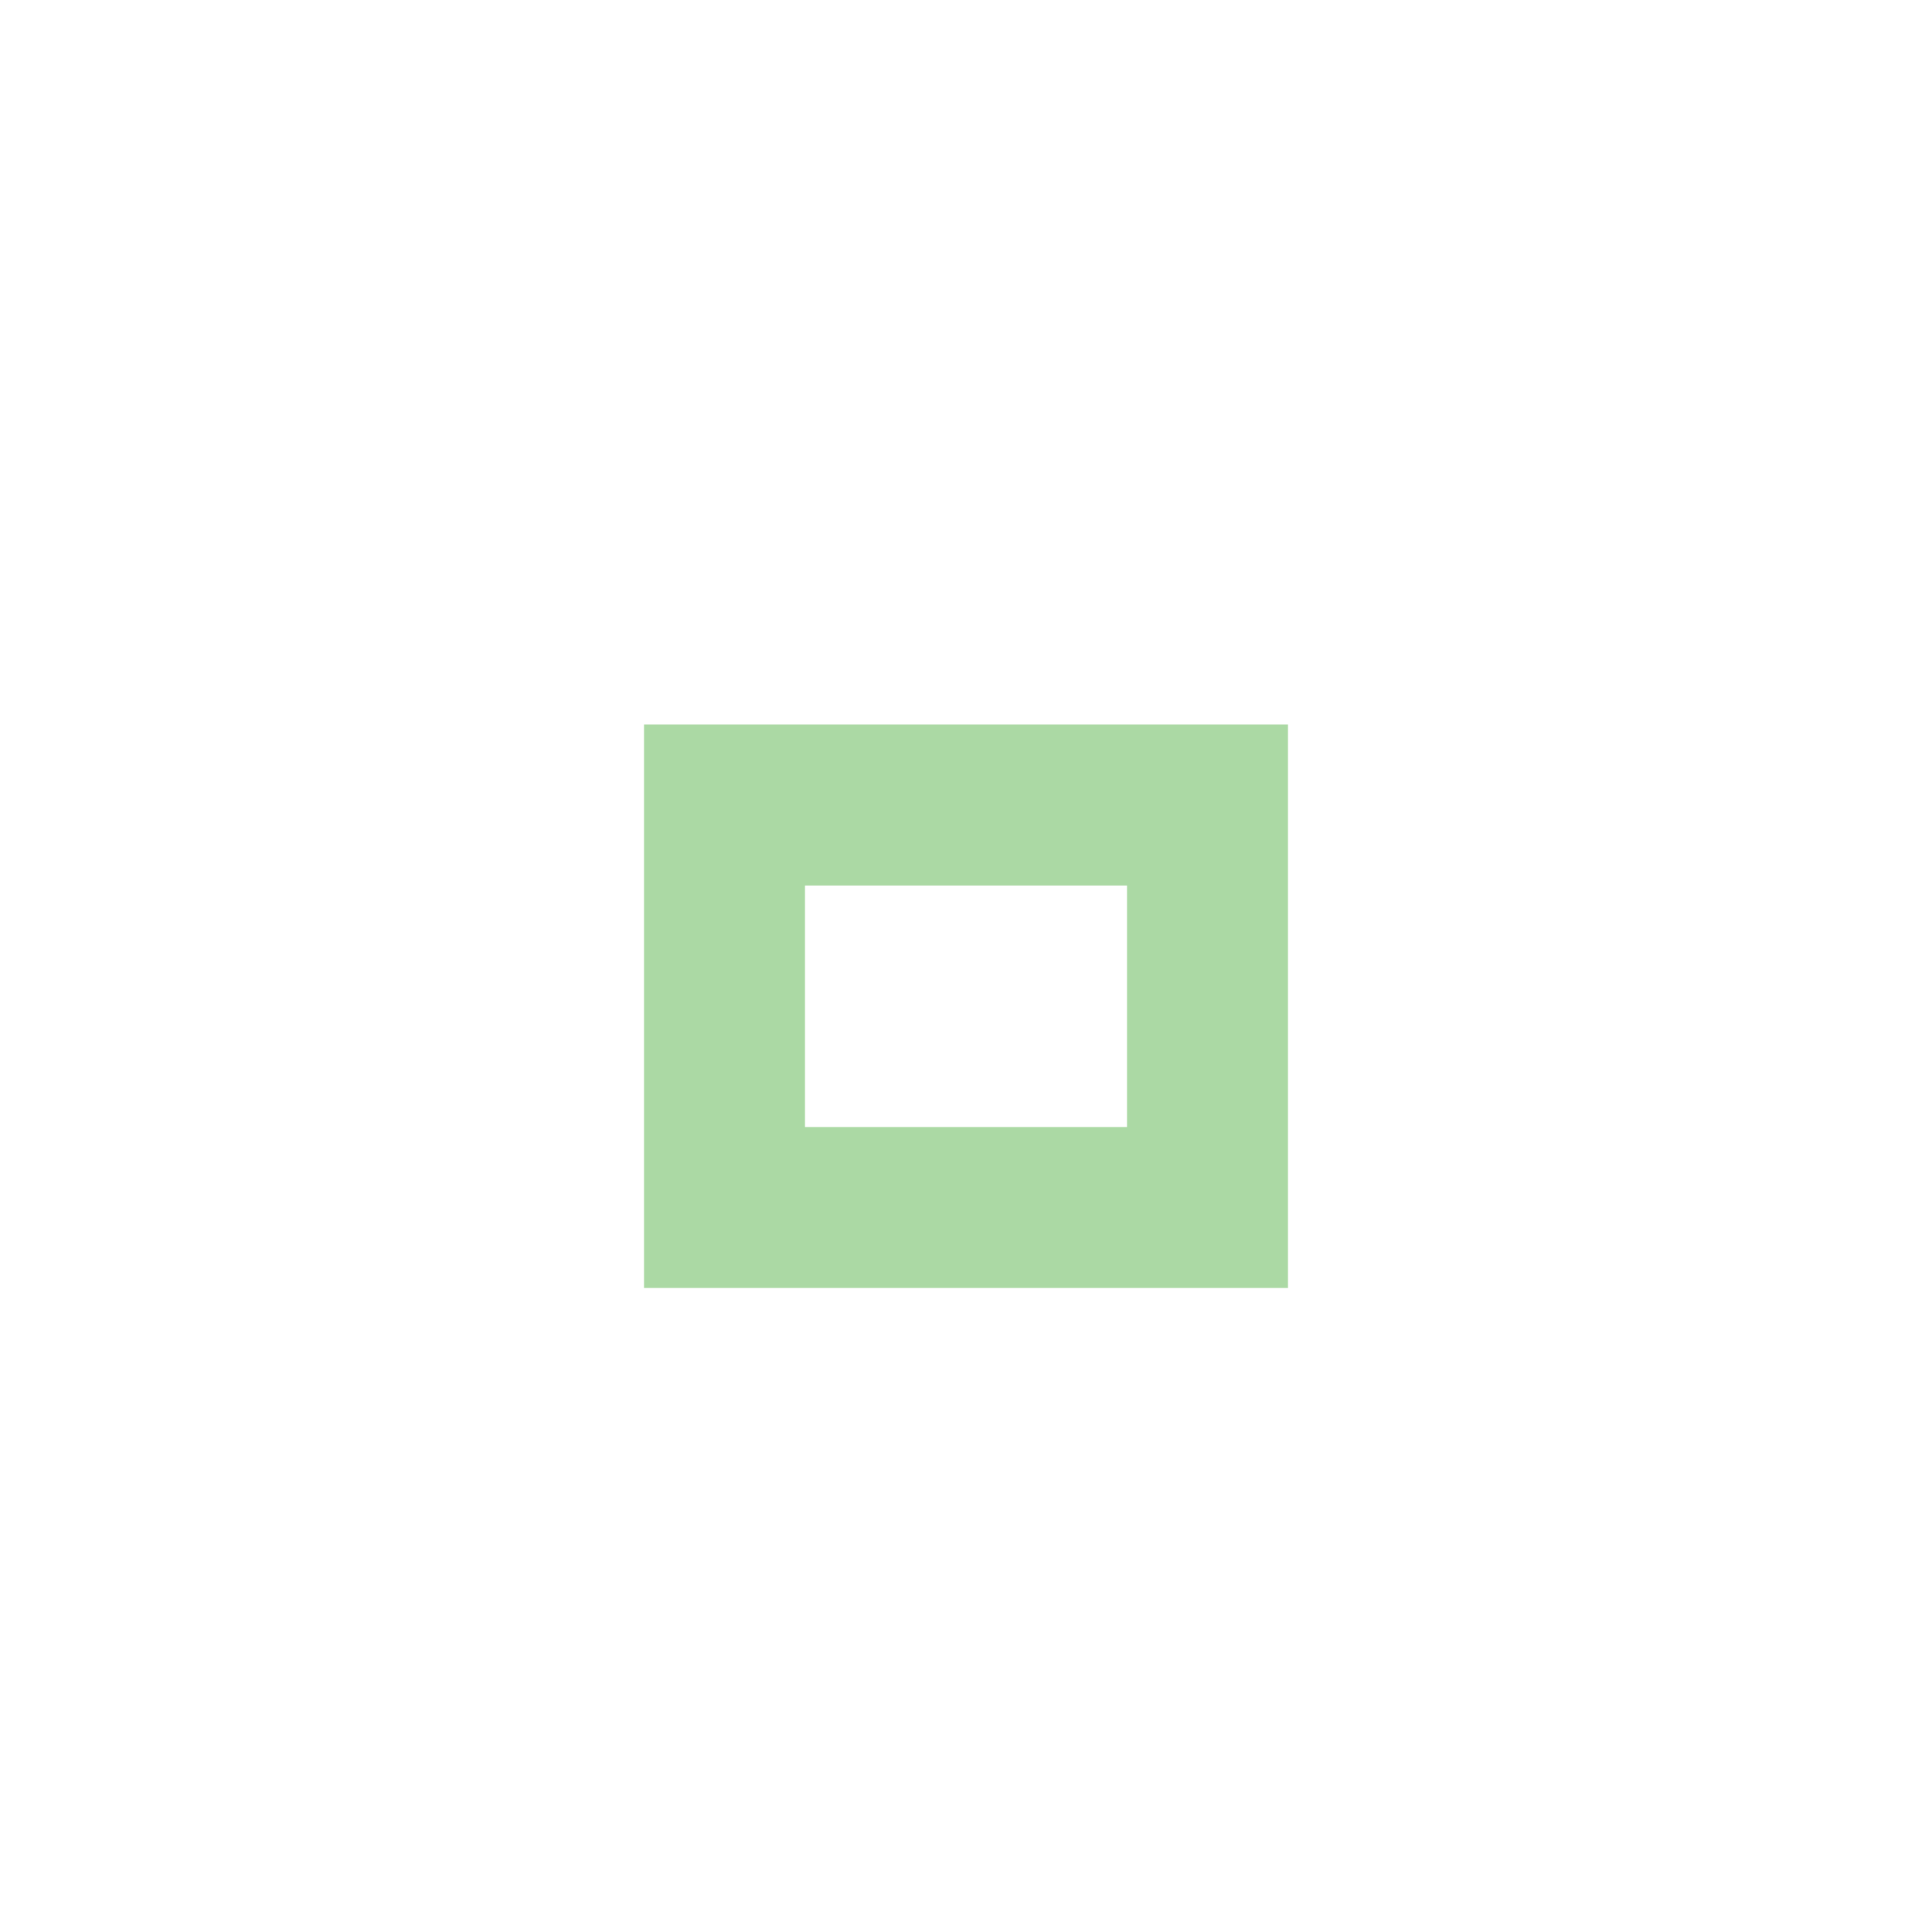
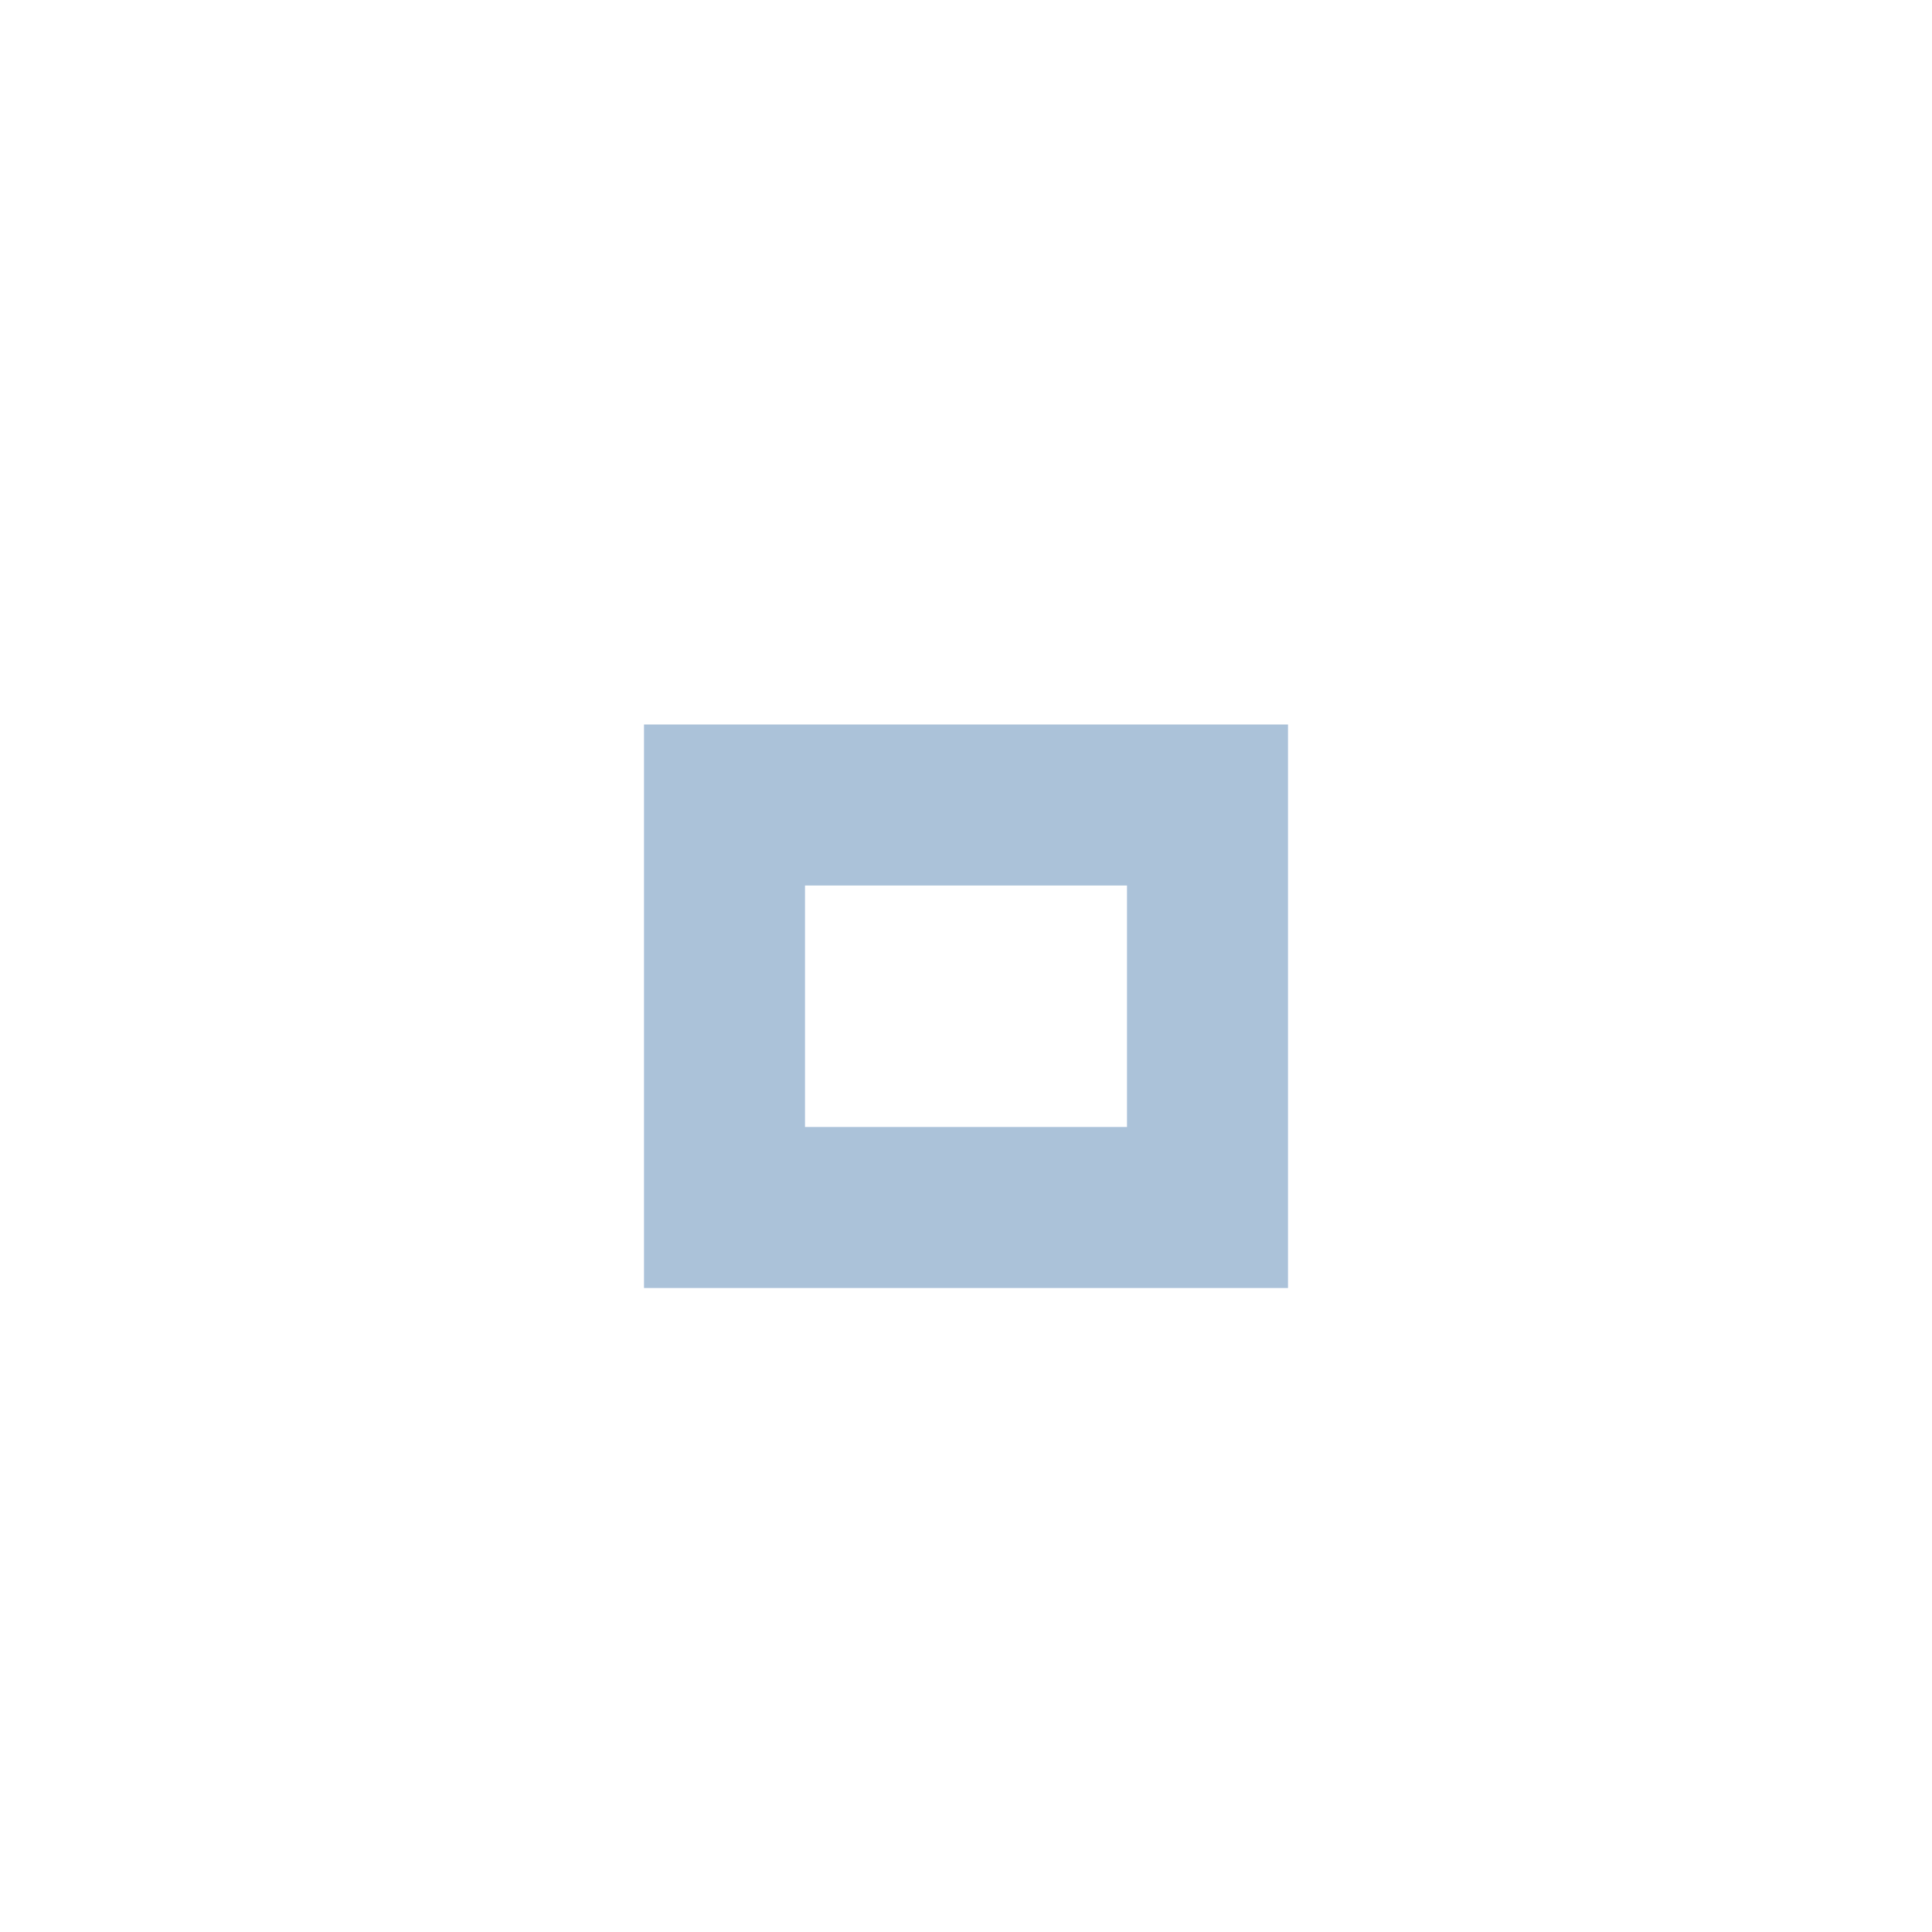
<svg xmlns="http://www.w3.org/2000/svg" version="1.1" x="0px" y="0px" width="24px" height="24px" viewBox="0 0 24 24">
-   <path fill="#8fcc85" opacity="0.75" d="M14,14h-4v-3h4V14z M16,9H8v7h8V9z" />
+   <path fill="#8fadcc" opacity="0.75" d="M14,14h-4v-3h4V14z M16,9H8v7h8V9z" />
</svg>
